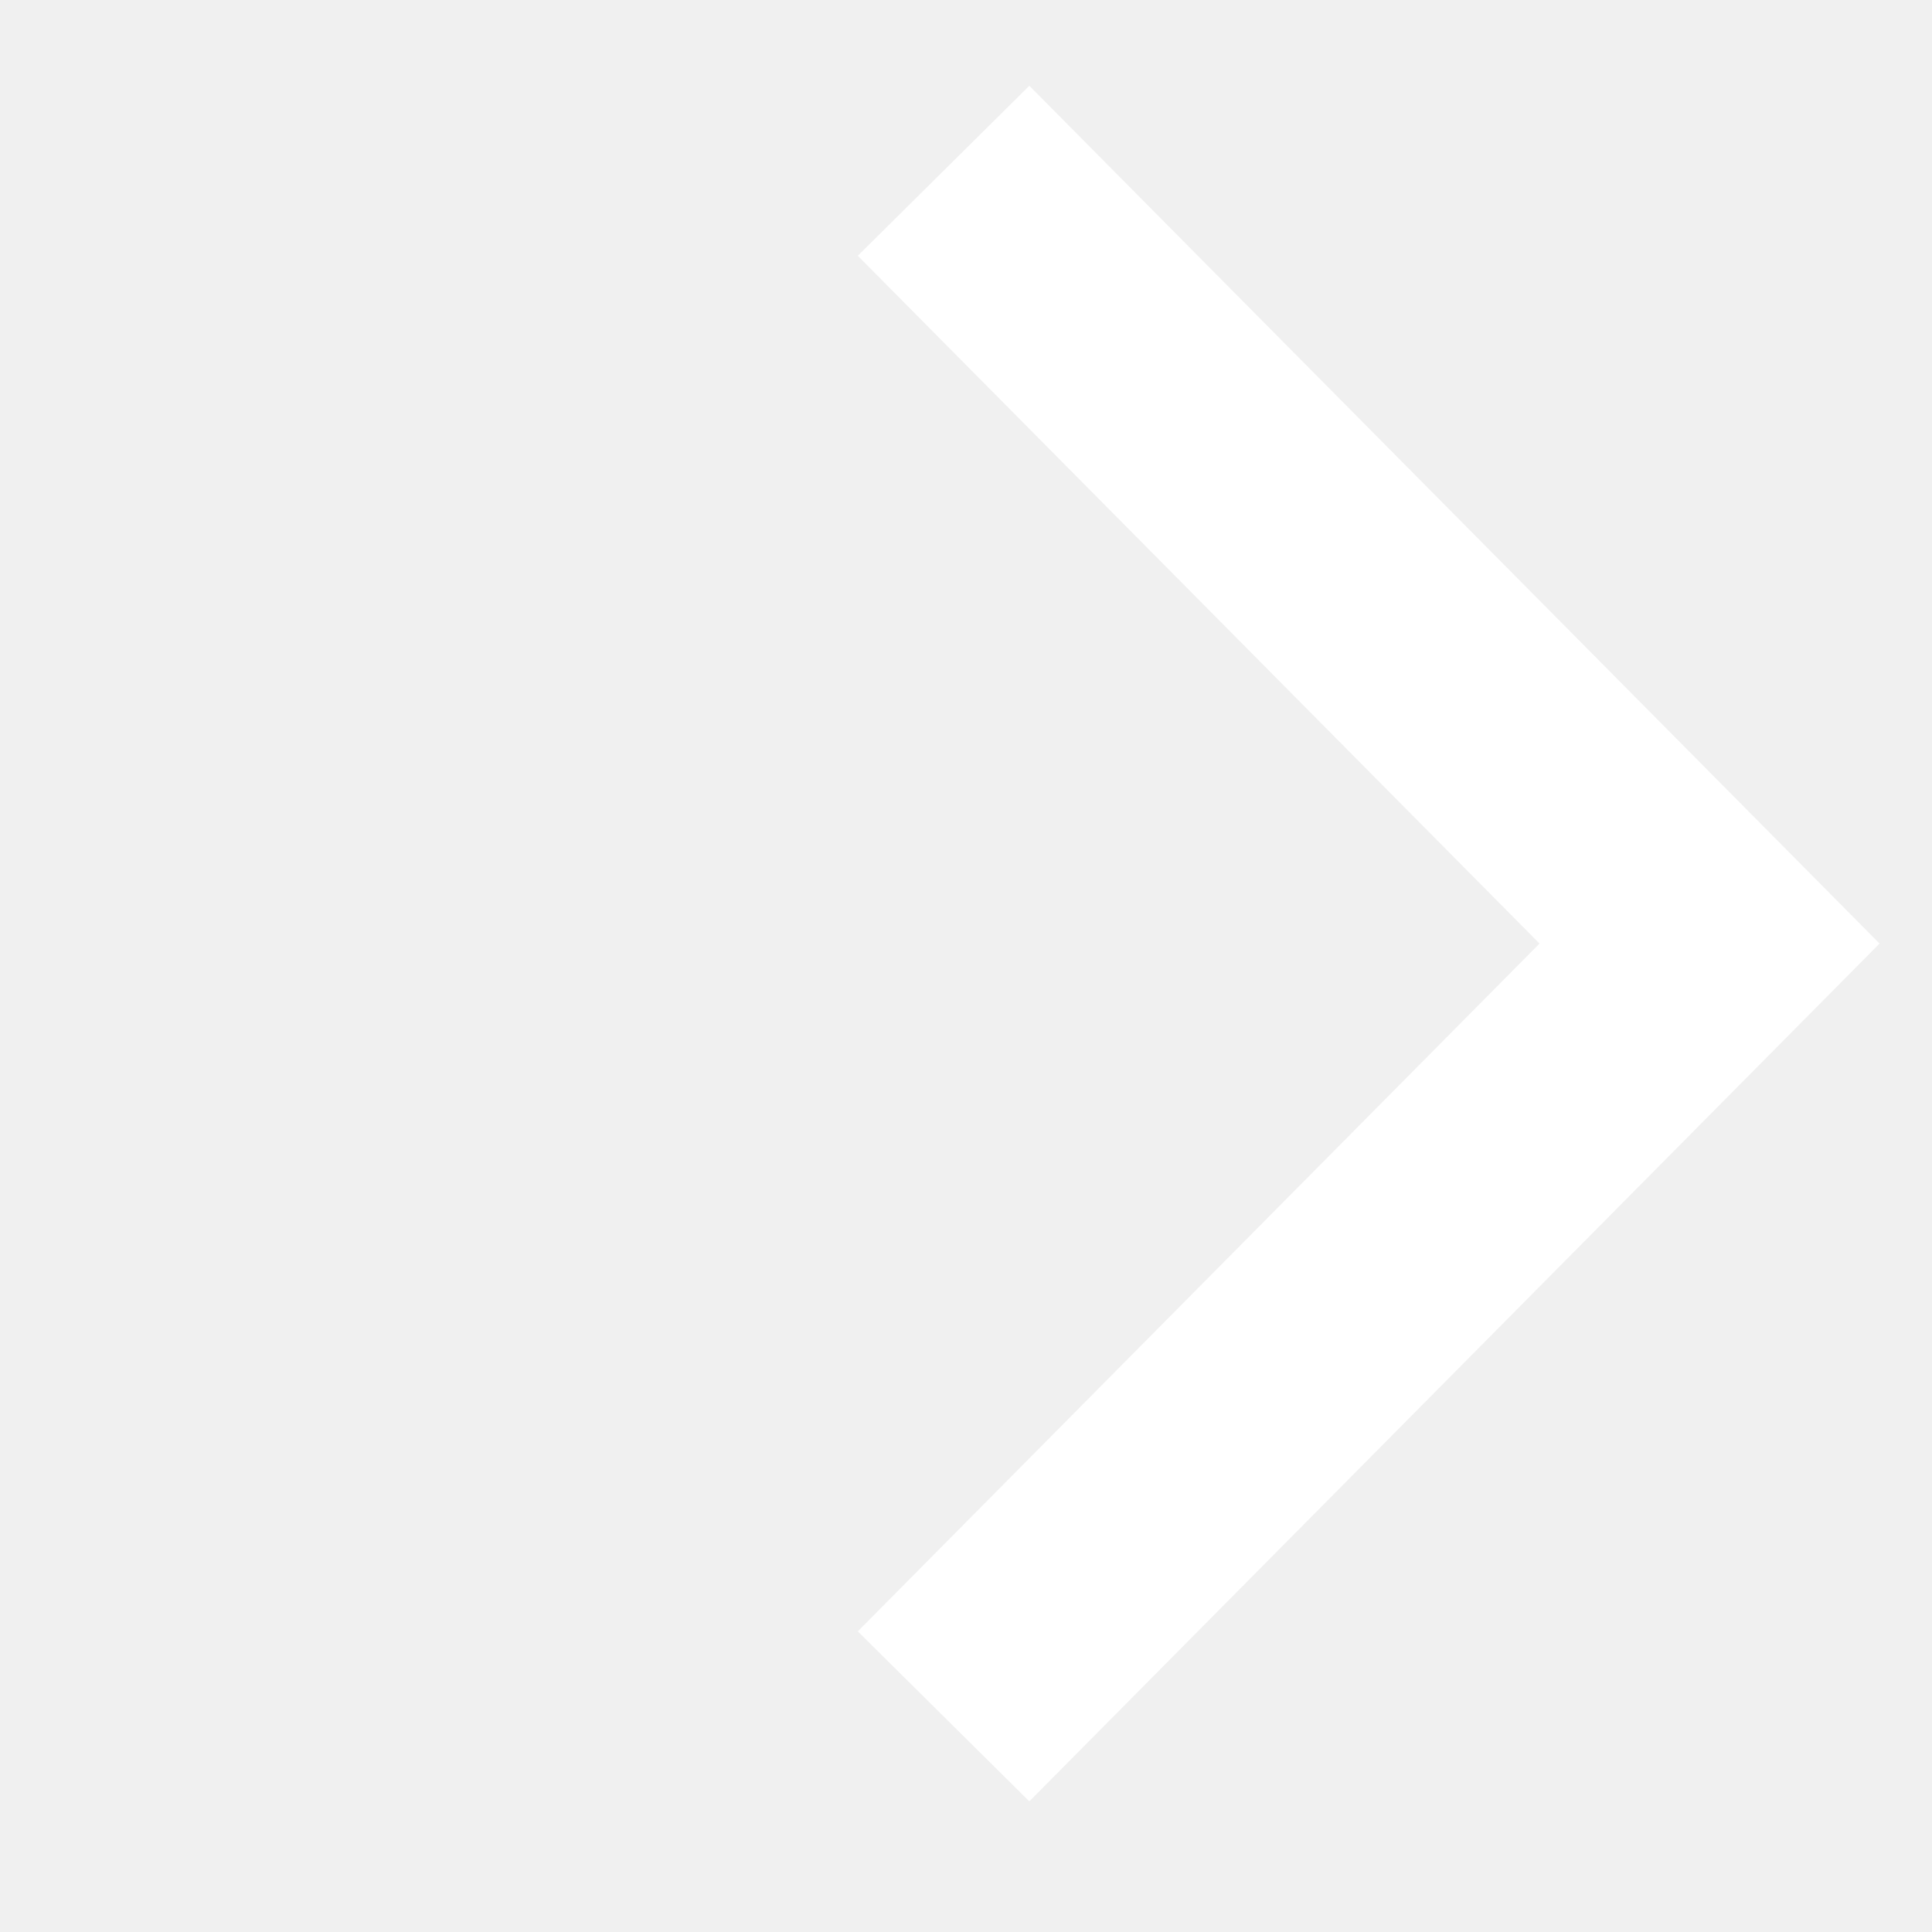
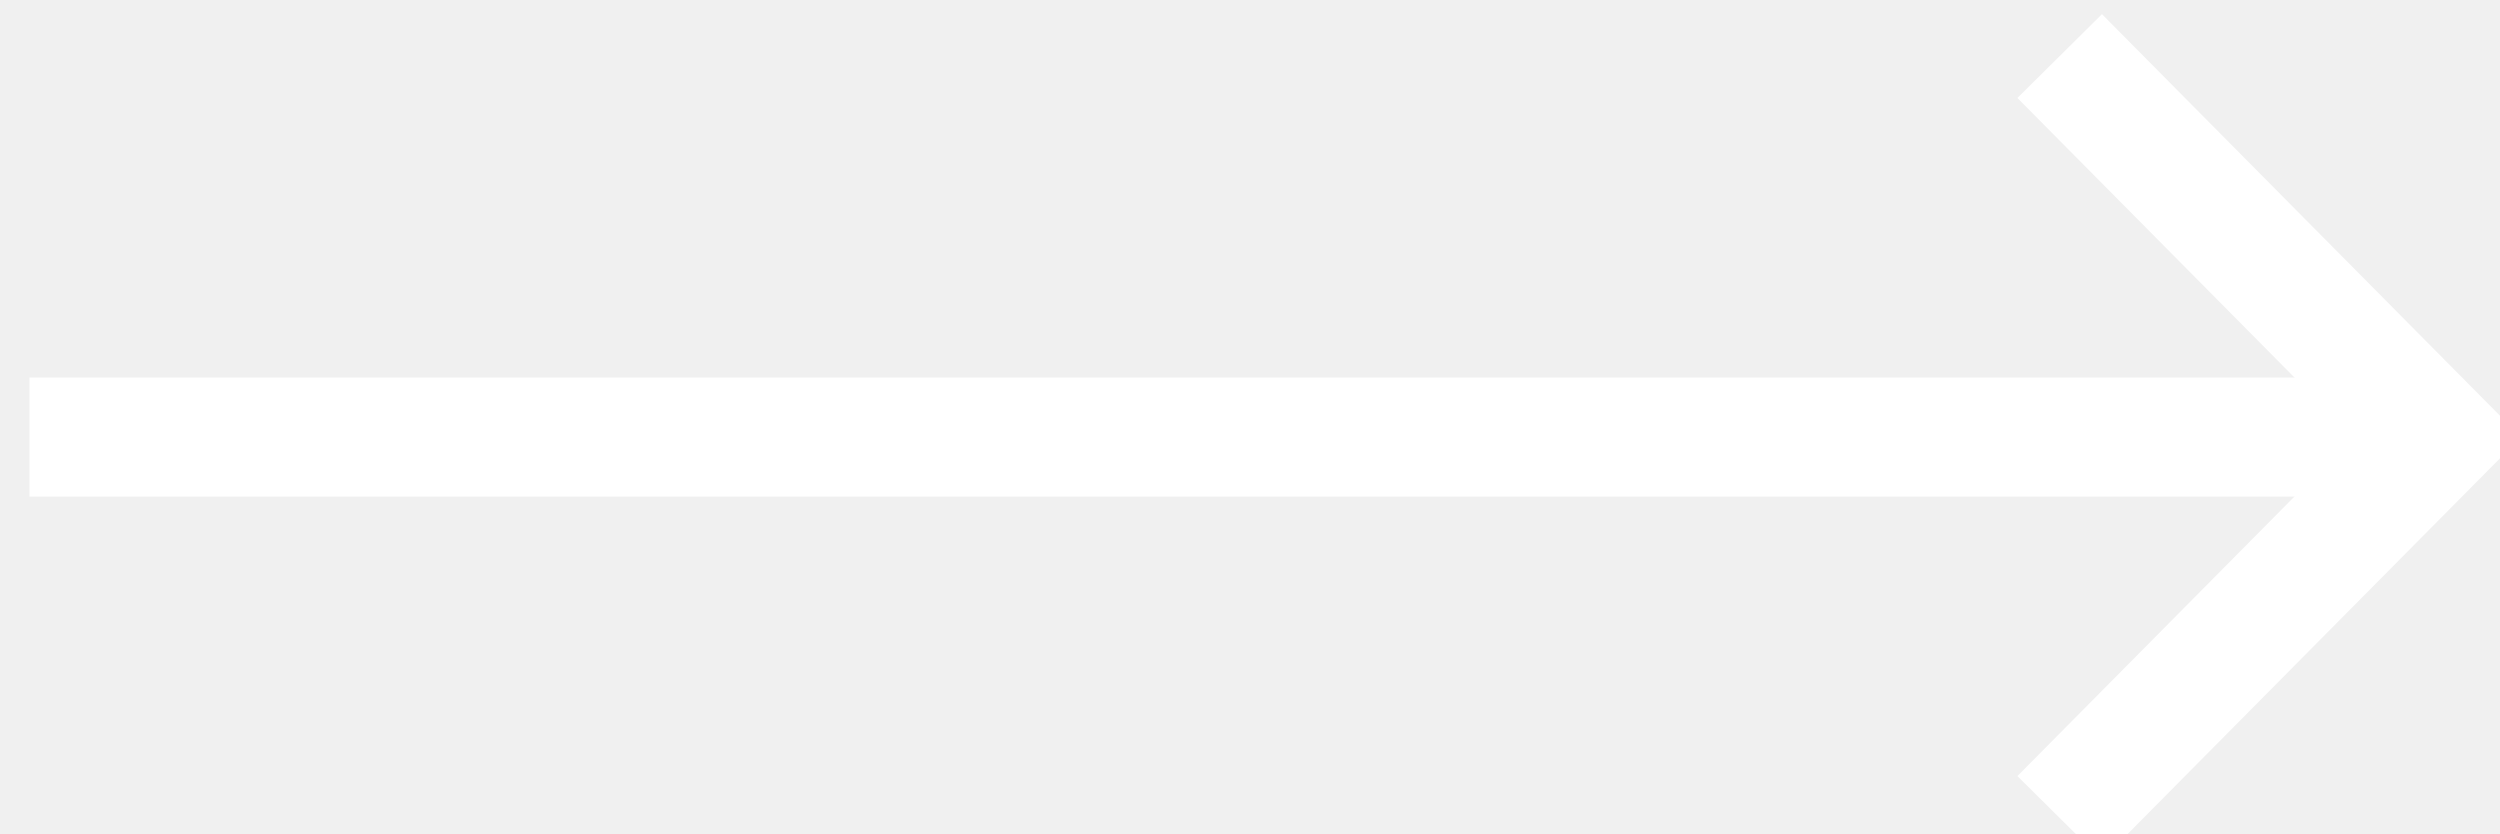
- <svg xmlns="http://www.w3.org/2000/svg" width="16px" height="16px" viewBox="0 0 16 16" version="1.1">
-   <path d="M-5.14458e-13 -1.02901e-12L9.011 0.04L9.051 9.051" transform="matrix(0.7071068 0.7071067 -0.7071067 0.7071068 7.814209 1.414185)" id="Path_20-8" fill="none" stroke="#FFFFFF" stroke-width="2" />
+ <svg xmlns="http://www.w3.org/2000/svg" width="42px" height="14px" viewBox="0 0 42 14" version="1.1">
+   <g id="Group_14" transform="matrix(-4.371139E-08 -1 1 -4.371139E-08 0 14)">
+     <path d="M0.5 0L0.5 40.686" transform="translate(6.157 0.4955986)" id="Path_19-8" fill="none" stroke="#FFFFFF" stroke-width="2" />
+     <path d="M-5.14458e-13 -1.02901e-12L9.011 0.04L9.051 9.051" transform="matrix(-0.7071068 0.7071068 -0.7071068 -0.7071068 13.058 34.6027)" id="Path_20-8" fill="none" stroke="#FFFFFF" stroke-width="2" />
+   </g>
</svg>
